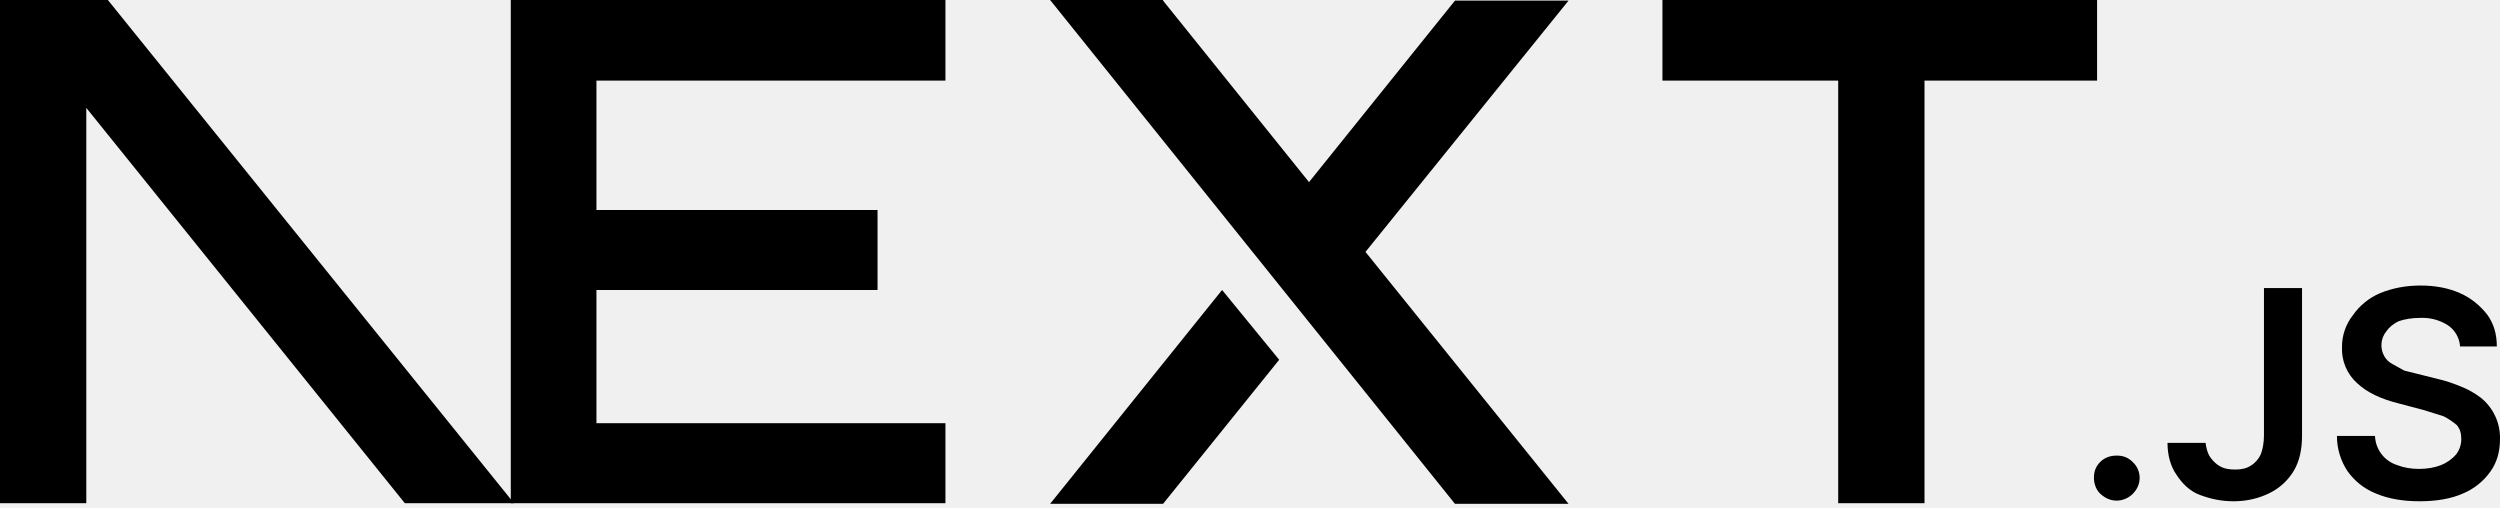
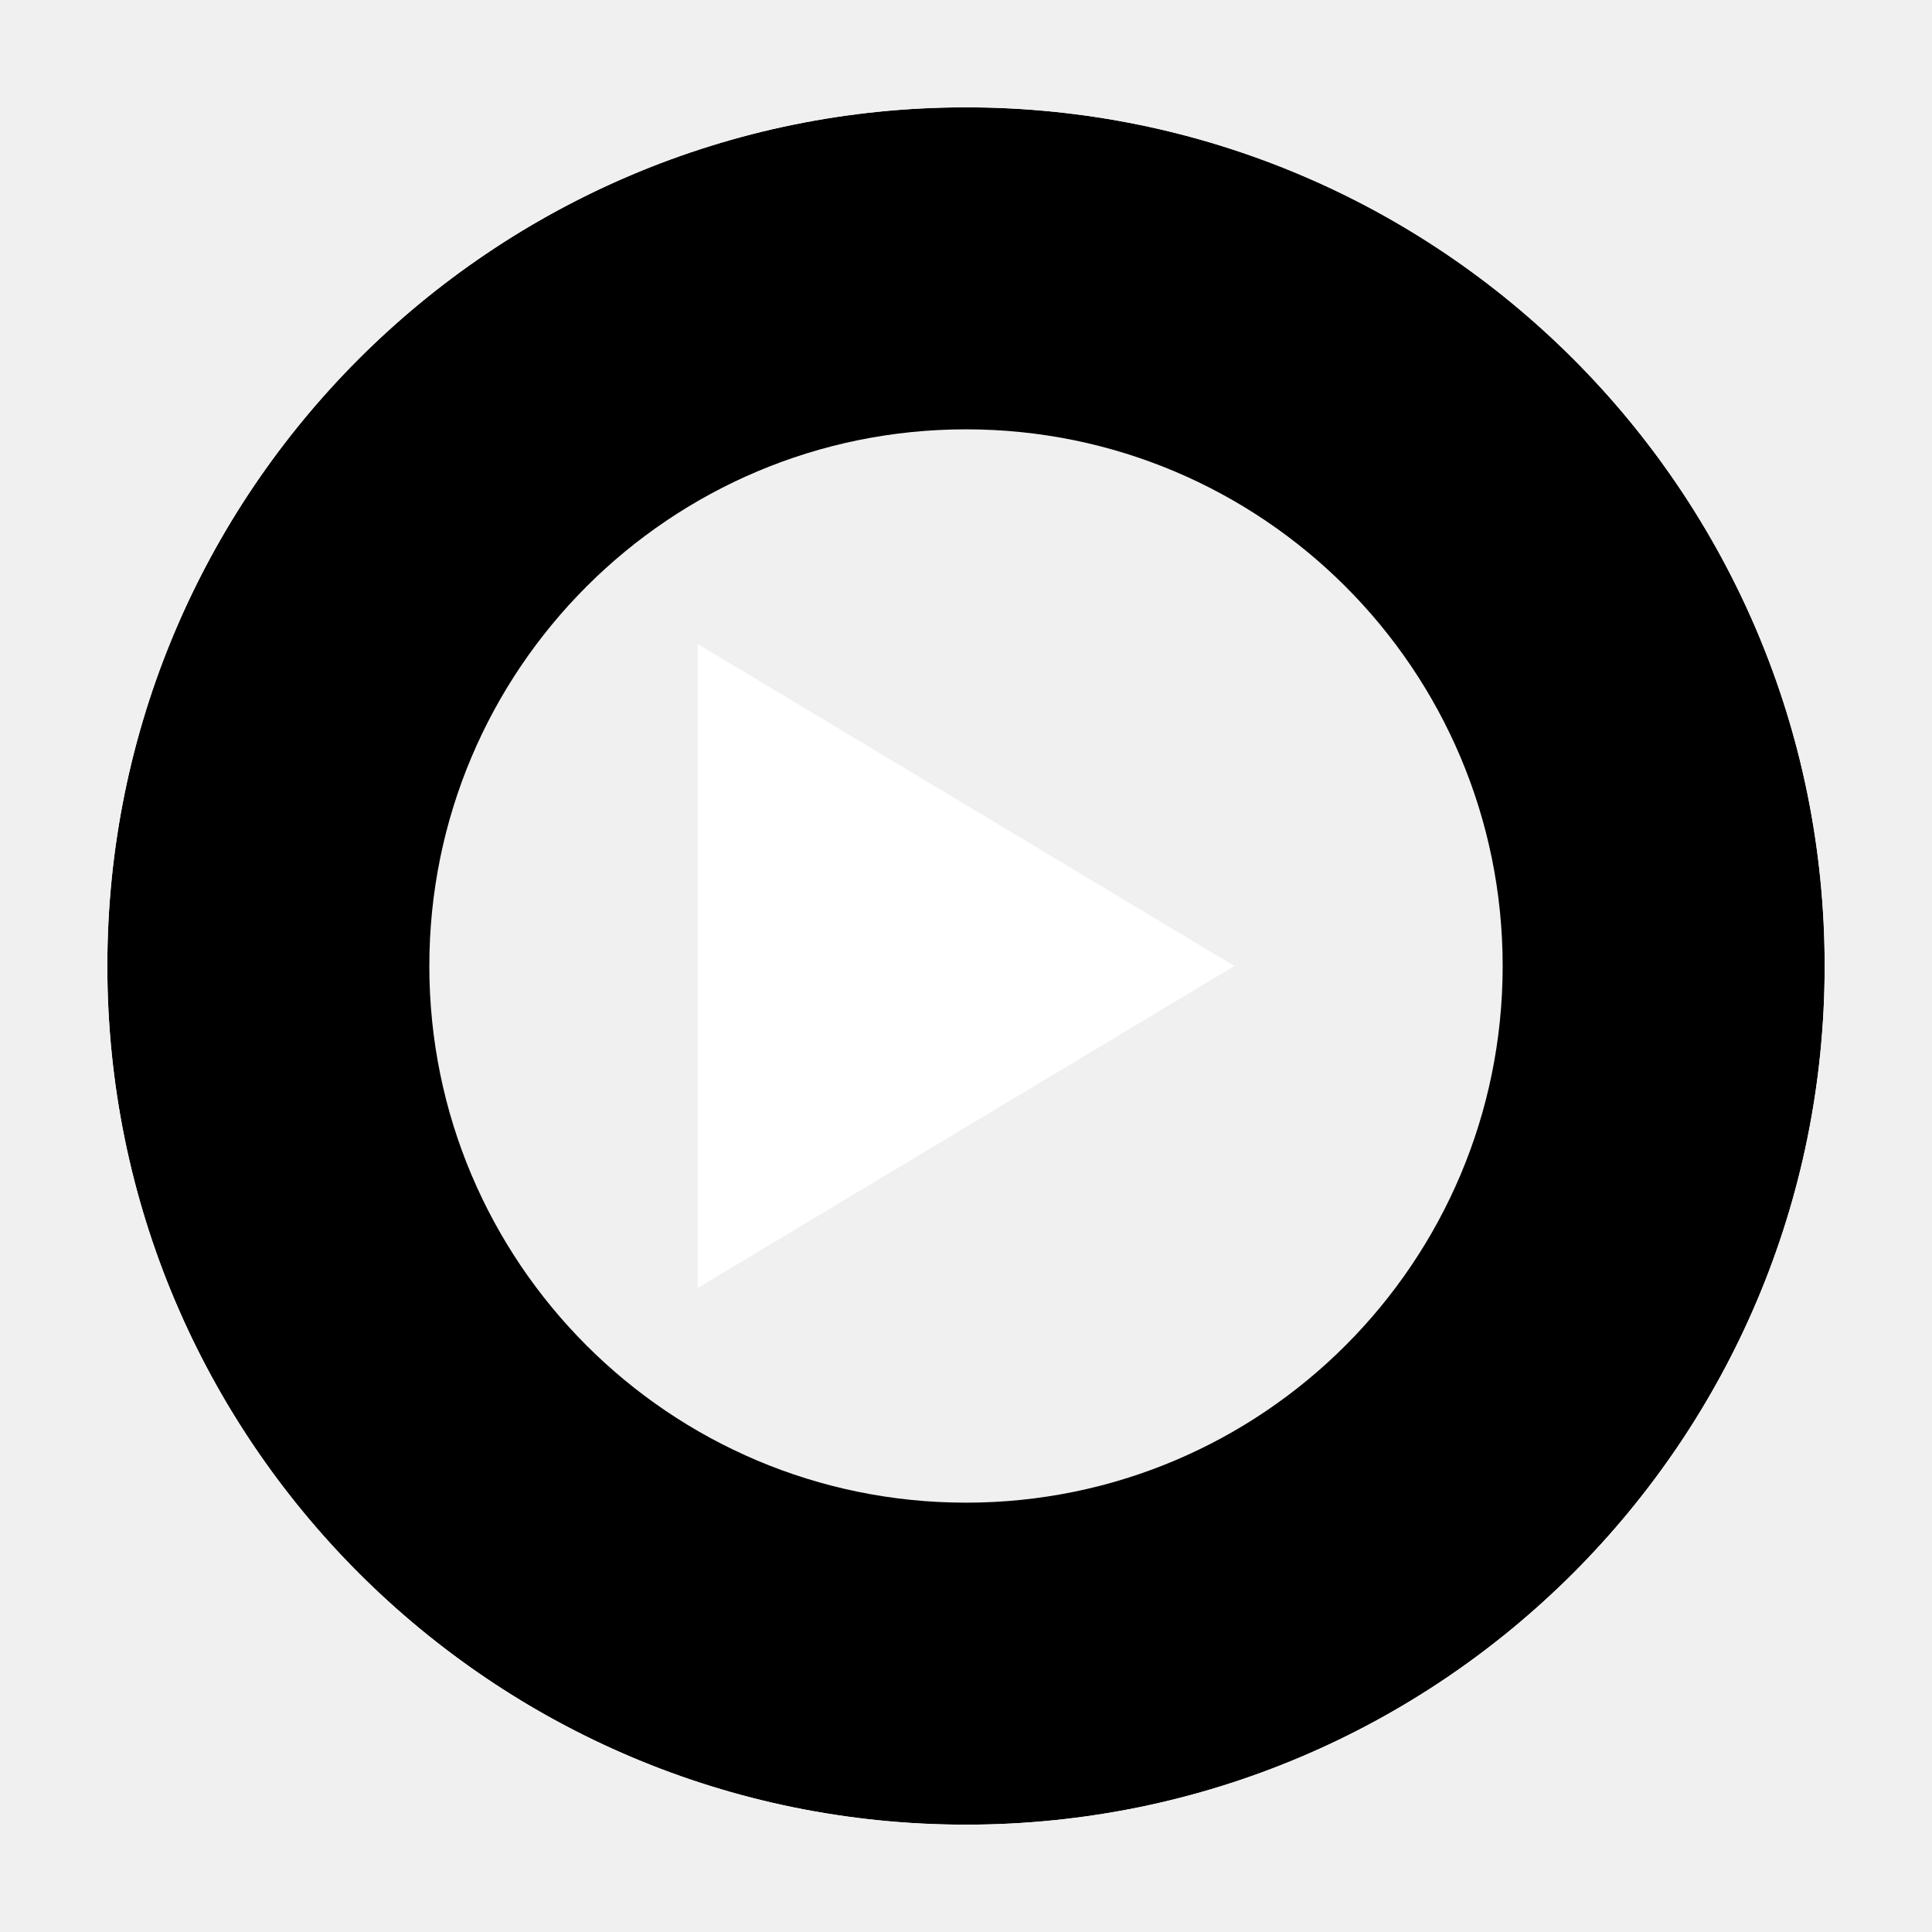
- <svg xmlns="http://www.w3.org/2000/svg" fill="none" viewBox="0 0 394 80">
-   <path fill="#000" d="M262 0h68.5v12.7h-27.2v66.6h-13.6V12.7H262V0ZM149 0v12.7H94v20.4h44.3v12.6H94v21h55v12.6H80.5V0h68.7zm34.3 0h-17.8l63.8 79.4h17.9l-32-39.7 32-39.6h-17.9l-23 28.6-23-28.6zm18.3 56.7-9-11-27.1 33.7h17.8l18.3-22.7z" />
-   <path fill="#000" d="M81 79.3 17 0H0v79.3h13.6V17l50.2 62.3H81Zm252.6-.4c-1 0-1.8-.4-2.5-1s-1.1-1.6-1.1-2.6.3-1.8 1-2.5 1.6-1 2.6-1 1.8.3 2.5 1a3.4 3.4 0 0 1 .6 4.3 3.7 3.7 0 0 1-3 1.8zm23.2-33.5h6v23.3c0 2.1-.4 4-1.3 5.5a9.1 9.1 0 0 1-3.8 3.5c-1.6.8-3.5 1.3-5.7 1.3-2 0-3.7-.4-5.3-1s-2.8-1.8-3.7-3.2c-.9-1.3-1.4-3-1.4-5h6c.1.8.3 1.6.7 2.2s1 1.2 1.6 1.5c.7.4 1.5.5 2.4.5 1 0 1.8-.2 2.4-.6a4 4 0 0 0 1.6-1.8c.3-.8.5-1.8.5-3V45.5zm30.9 9.1a4.4 4.4 0 0 0-2-3.3 7.5 7.5 0 0 0-4.3-1.1c-1.3 0-2.4.2-3.3.5-.9.4-1.6 1-2 1.6a3.5 3.5 0 0 0-.3 4c.3.5.7.9 1.3 1.2l1.8 1 2 .5 3.2.8c1.3.3 2.5.7 3.7 1.2a13 13 0 0 1 3.2 1.8 8.1 8.1 0 0 1 3 6.5c0 2-.5 3.7-1.5 5.1a10 10 0 0 1-4.4 3.5c-1.8.8-4.1 1.2-6.8 1.2-2.6 0-4.9-.4-6.8-1.2-2-.8-3.4-2-4.5-3.5a10 10 0 0 1-1.7-5.6h6a5 5 0 0 0 3.5 4.6c1 .4 2.2.6 3.4.6 1.3 0 2.5-.2 3.5-.6 1-.4 1.8-1 2.4-1.7a4 4 0 0 0 .8-2.4c0-.9-.2-1.6-.7-2.2a11 11 0 0 0-2.1-1.4l-3.2-1-3.8-1c-2.8-.7-5-1.7-6.6-3.2a7.2 7.2 0 0 1-2.4-5.7 8 8 0 0 1 1.7-5 10 10 0 0 1 4.3-3.5c2-.8 4-1.2 6.4-1.2 2.3 0 4.4.4 6.2 1.2 1.8.8 3.2 2 4.3 3.4 1 1.4 1.5 3 1.5 5h-5.8z" />
+ <svg xmlns="http://www.w3.org/2000/svg" width="180" height="180" viewBox="0 0 180 180">
+   <mask id="mask">
+     <circle cx="90" cy="90" r="80" fill="white" />
+     <circle cx="90" cy="90" r="50" fill="black" />
+   </mask>
+   <circle cx="90" cy="90" r="80" fill="#000" mask="url(#mask)" />
+   <path d="M 65,60 L 115,90 L 65,120 Z" fill="white" />
</svg>
